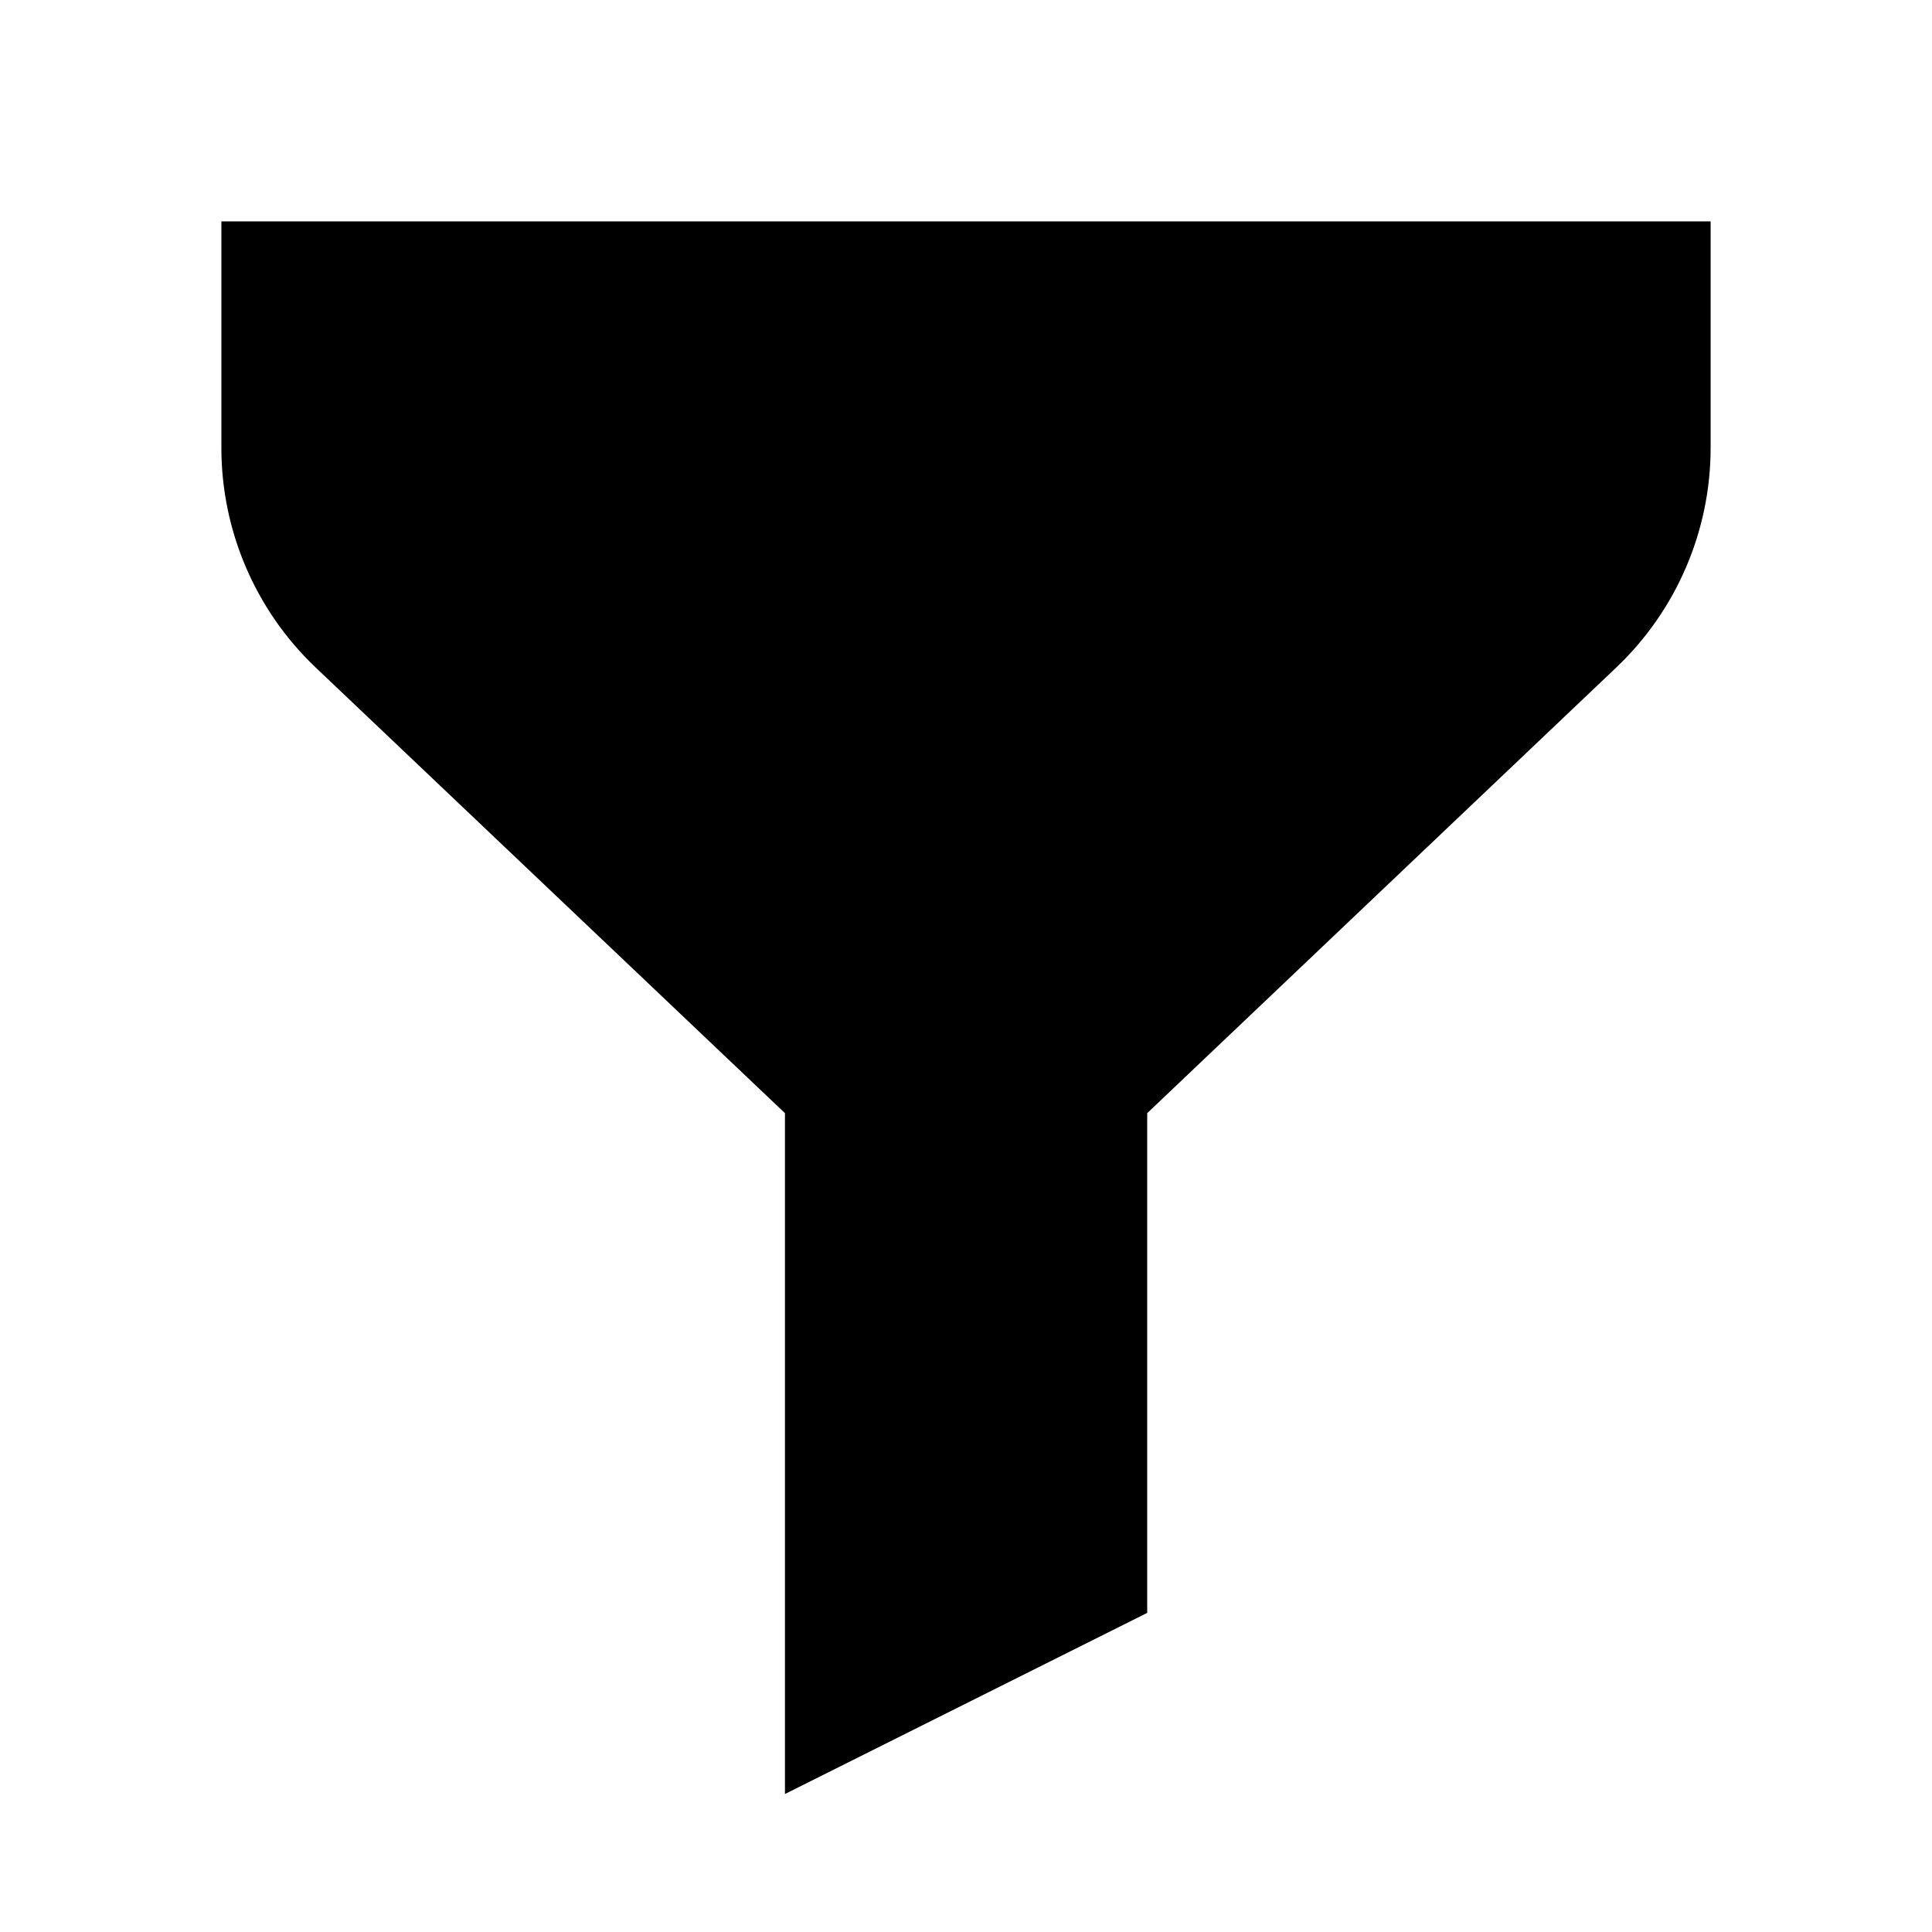
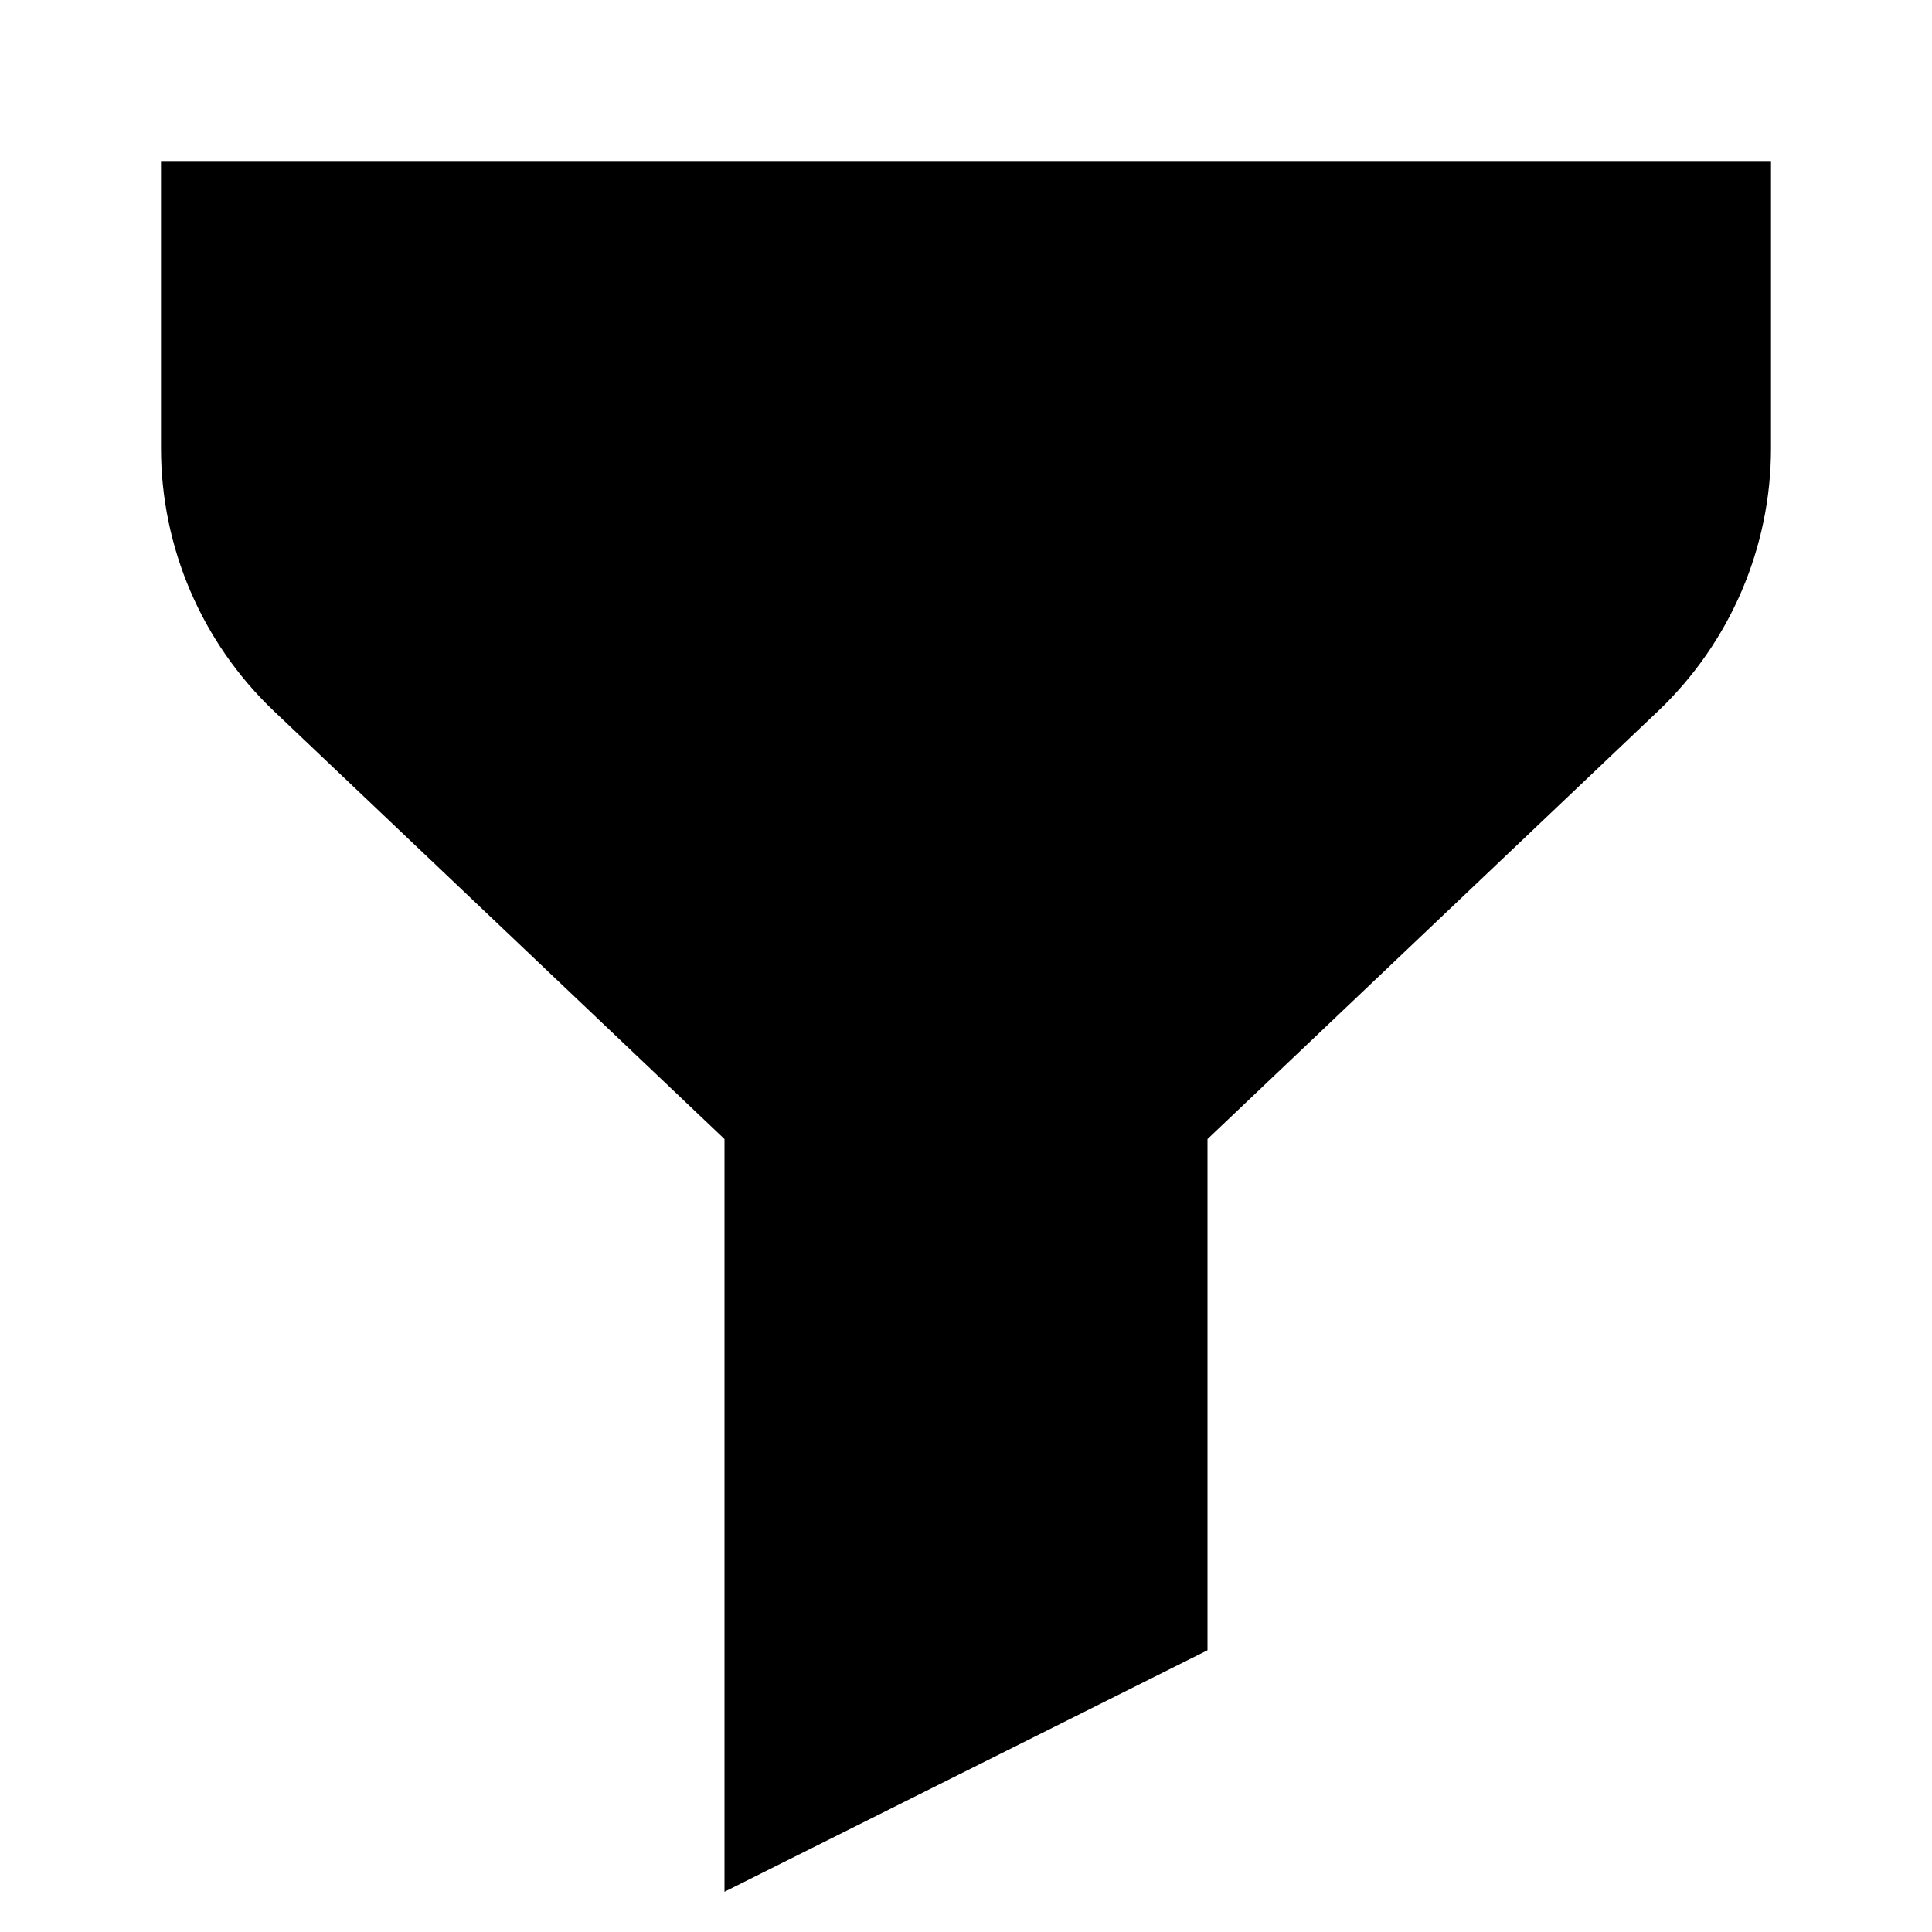
<svg xmlns="http://www.w3.org/2000/svg" width="24" height="24">
-   <path d="M21.25 2.75v2.818a3.766 3.766 0 01-1.167 2.719l-5.832 5.541v6.208l-4.5 2.25v-8.458L3.916 8.287A3.766 3.766 0 012.75 5.568V2.75h18.5z" fill="#000" fill-rule="evenodd" />
+   <path d="M22 2H2v3.568c0 1.233.507 2.413 1.4 3.263L9 14.15v9.35l6-3v-6.35l5.6-5.319c.893-.85 1.4-2.03 1.4-3.263V2z" fill="#000" fill-rule="evenodd" />
</svg>
